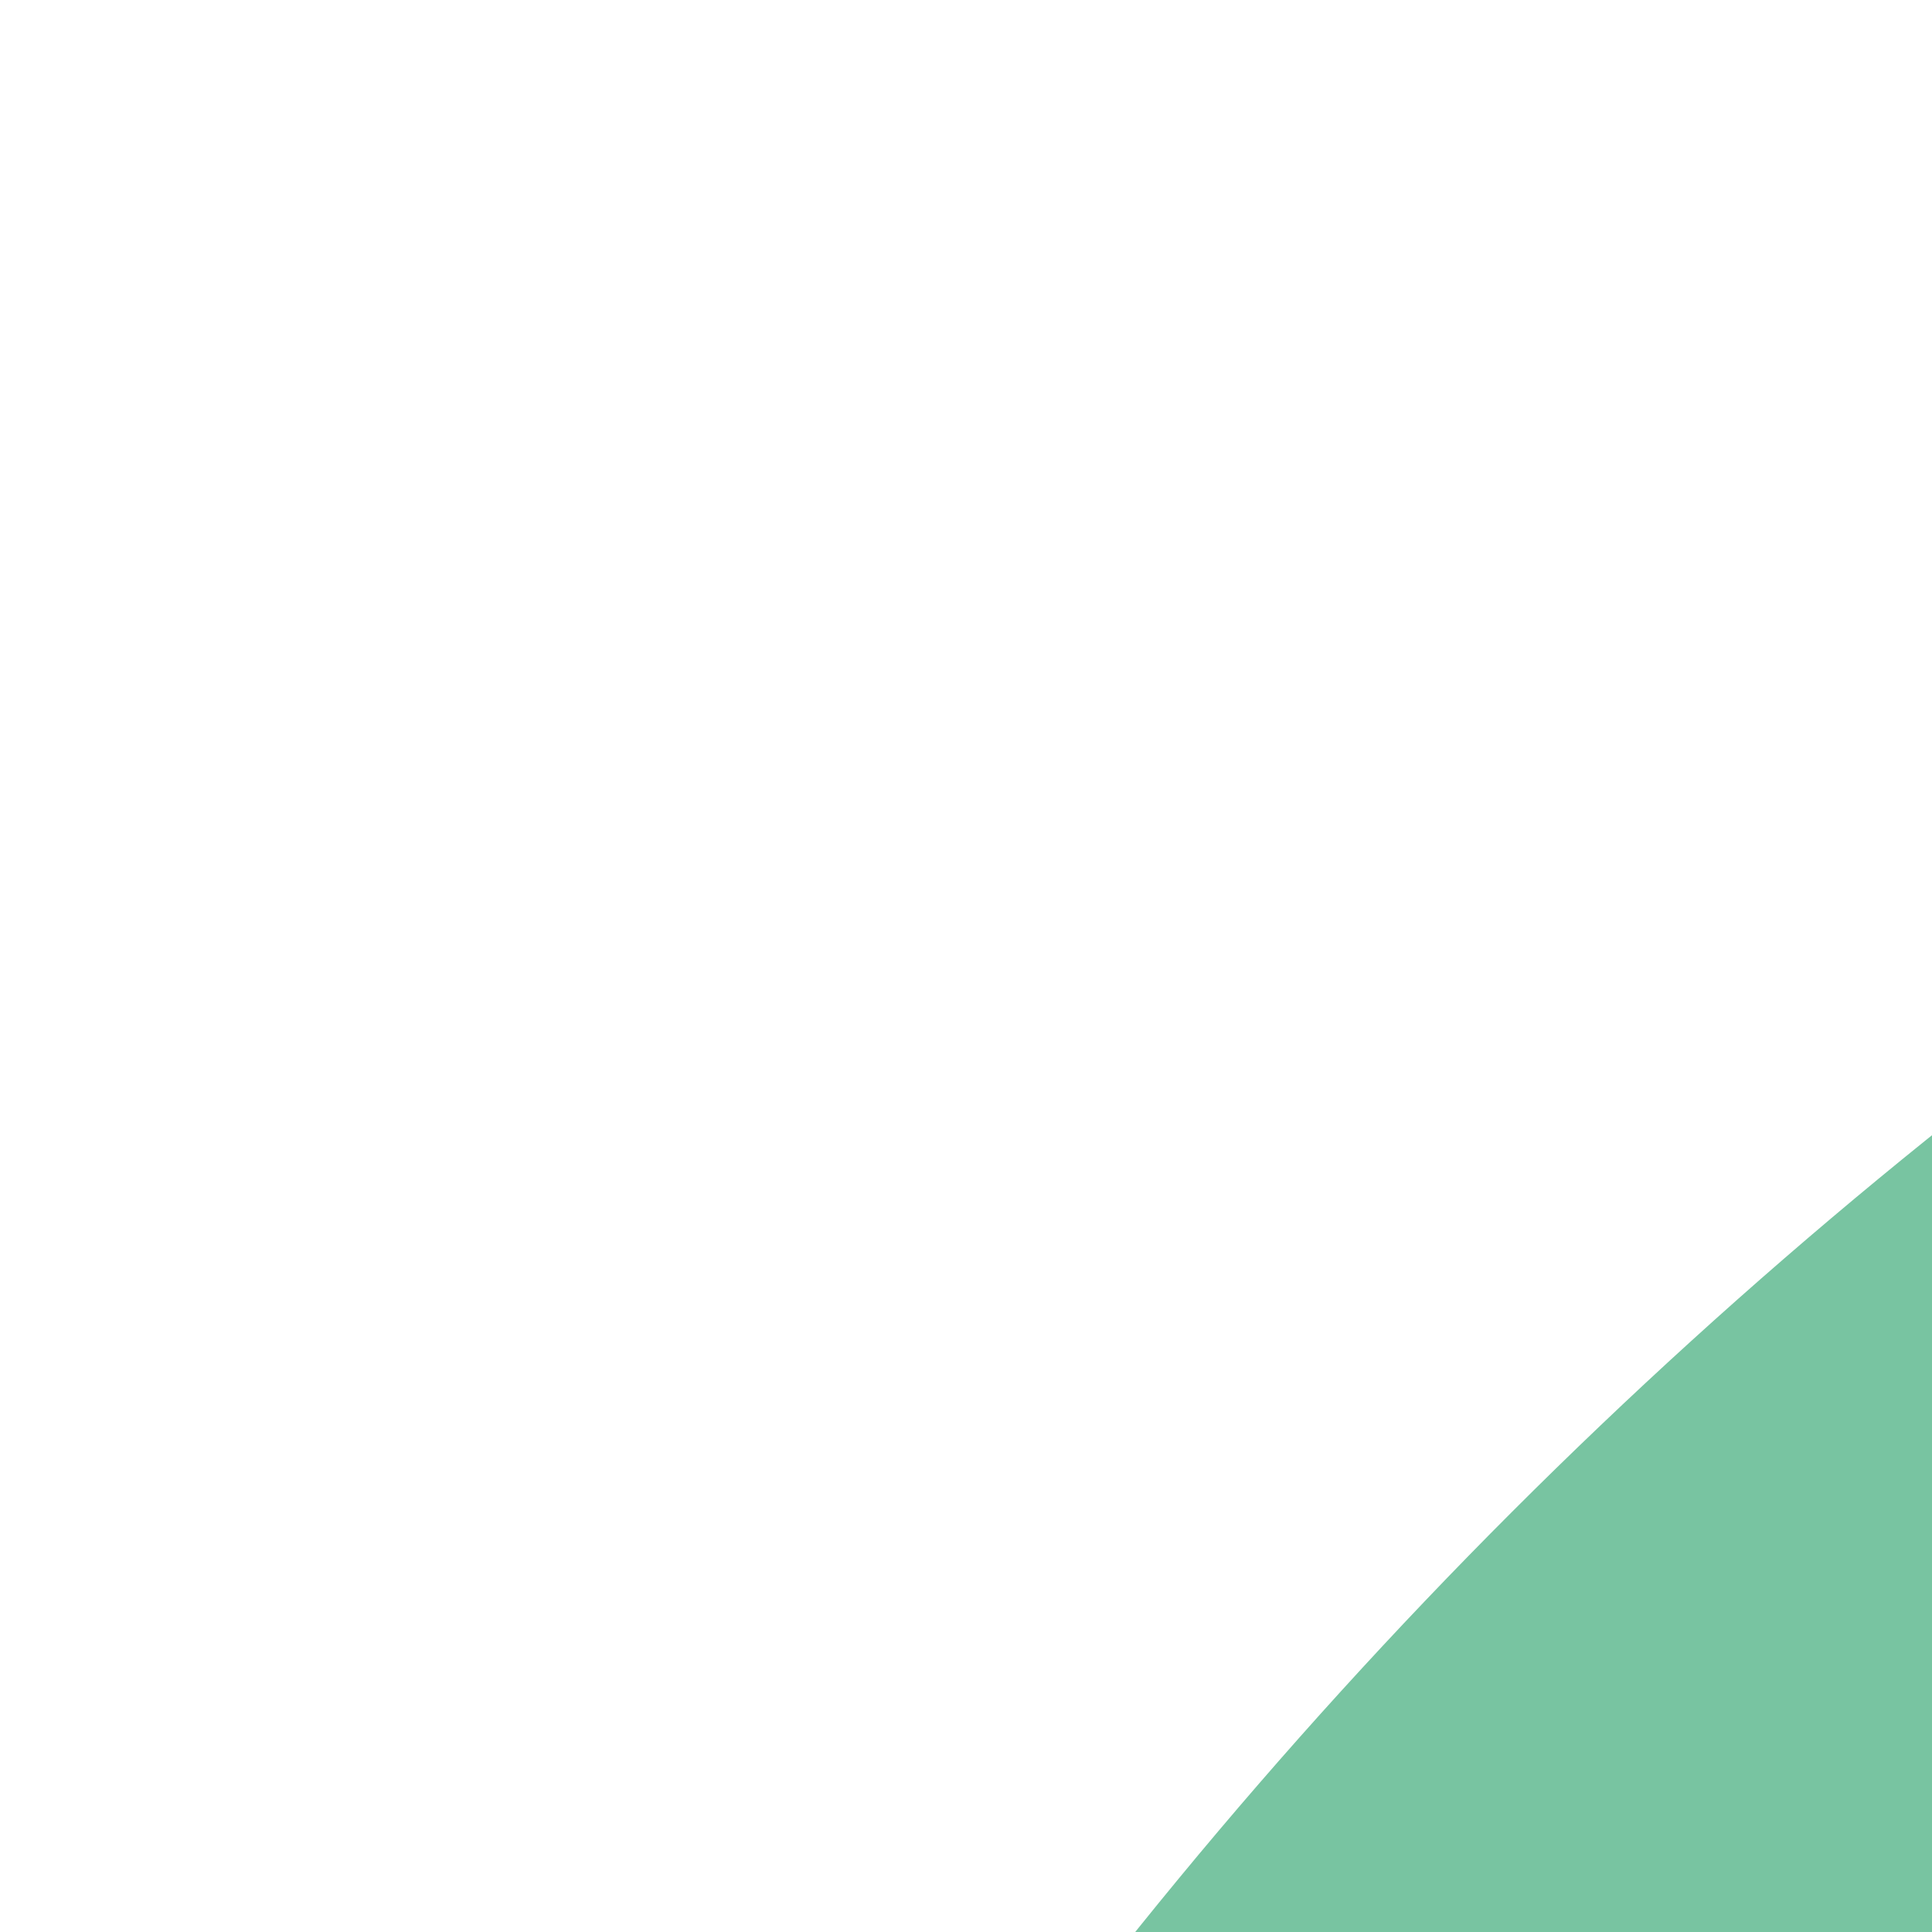
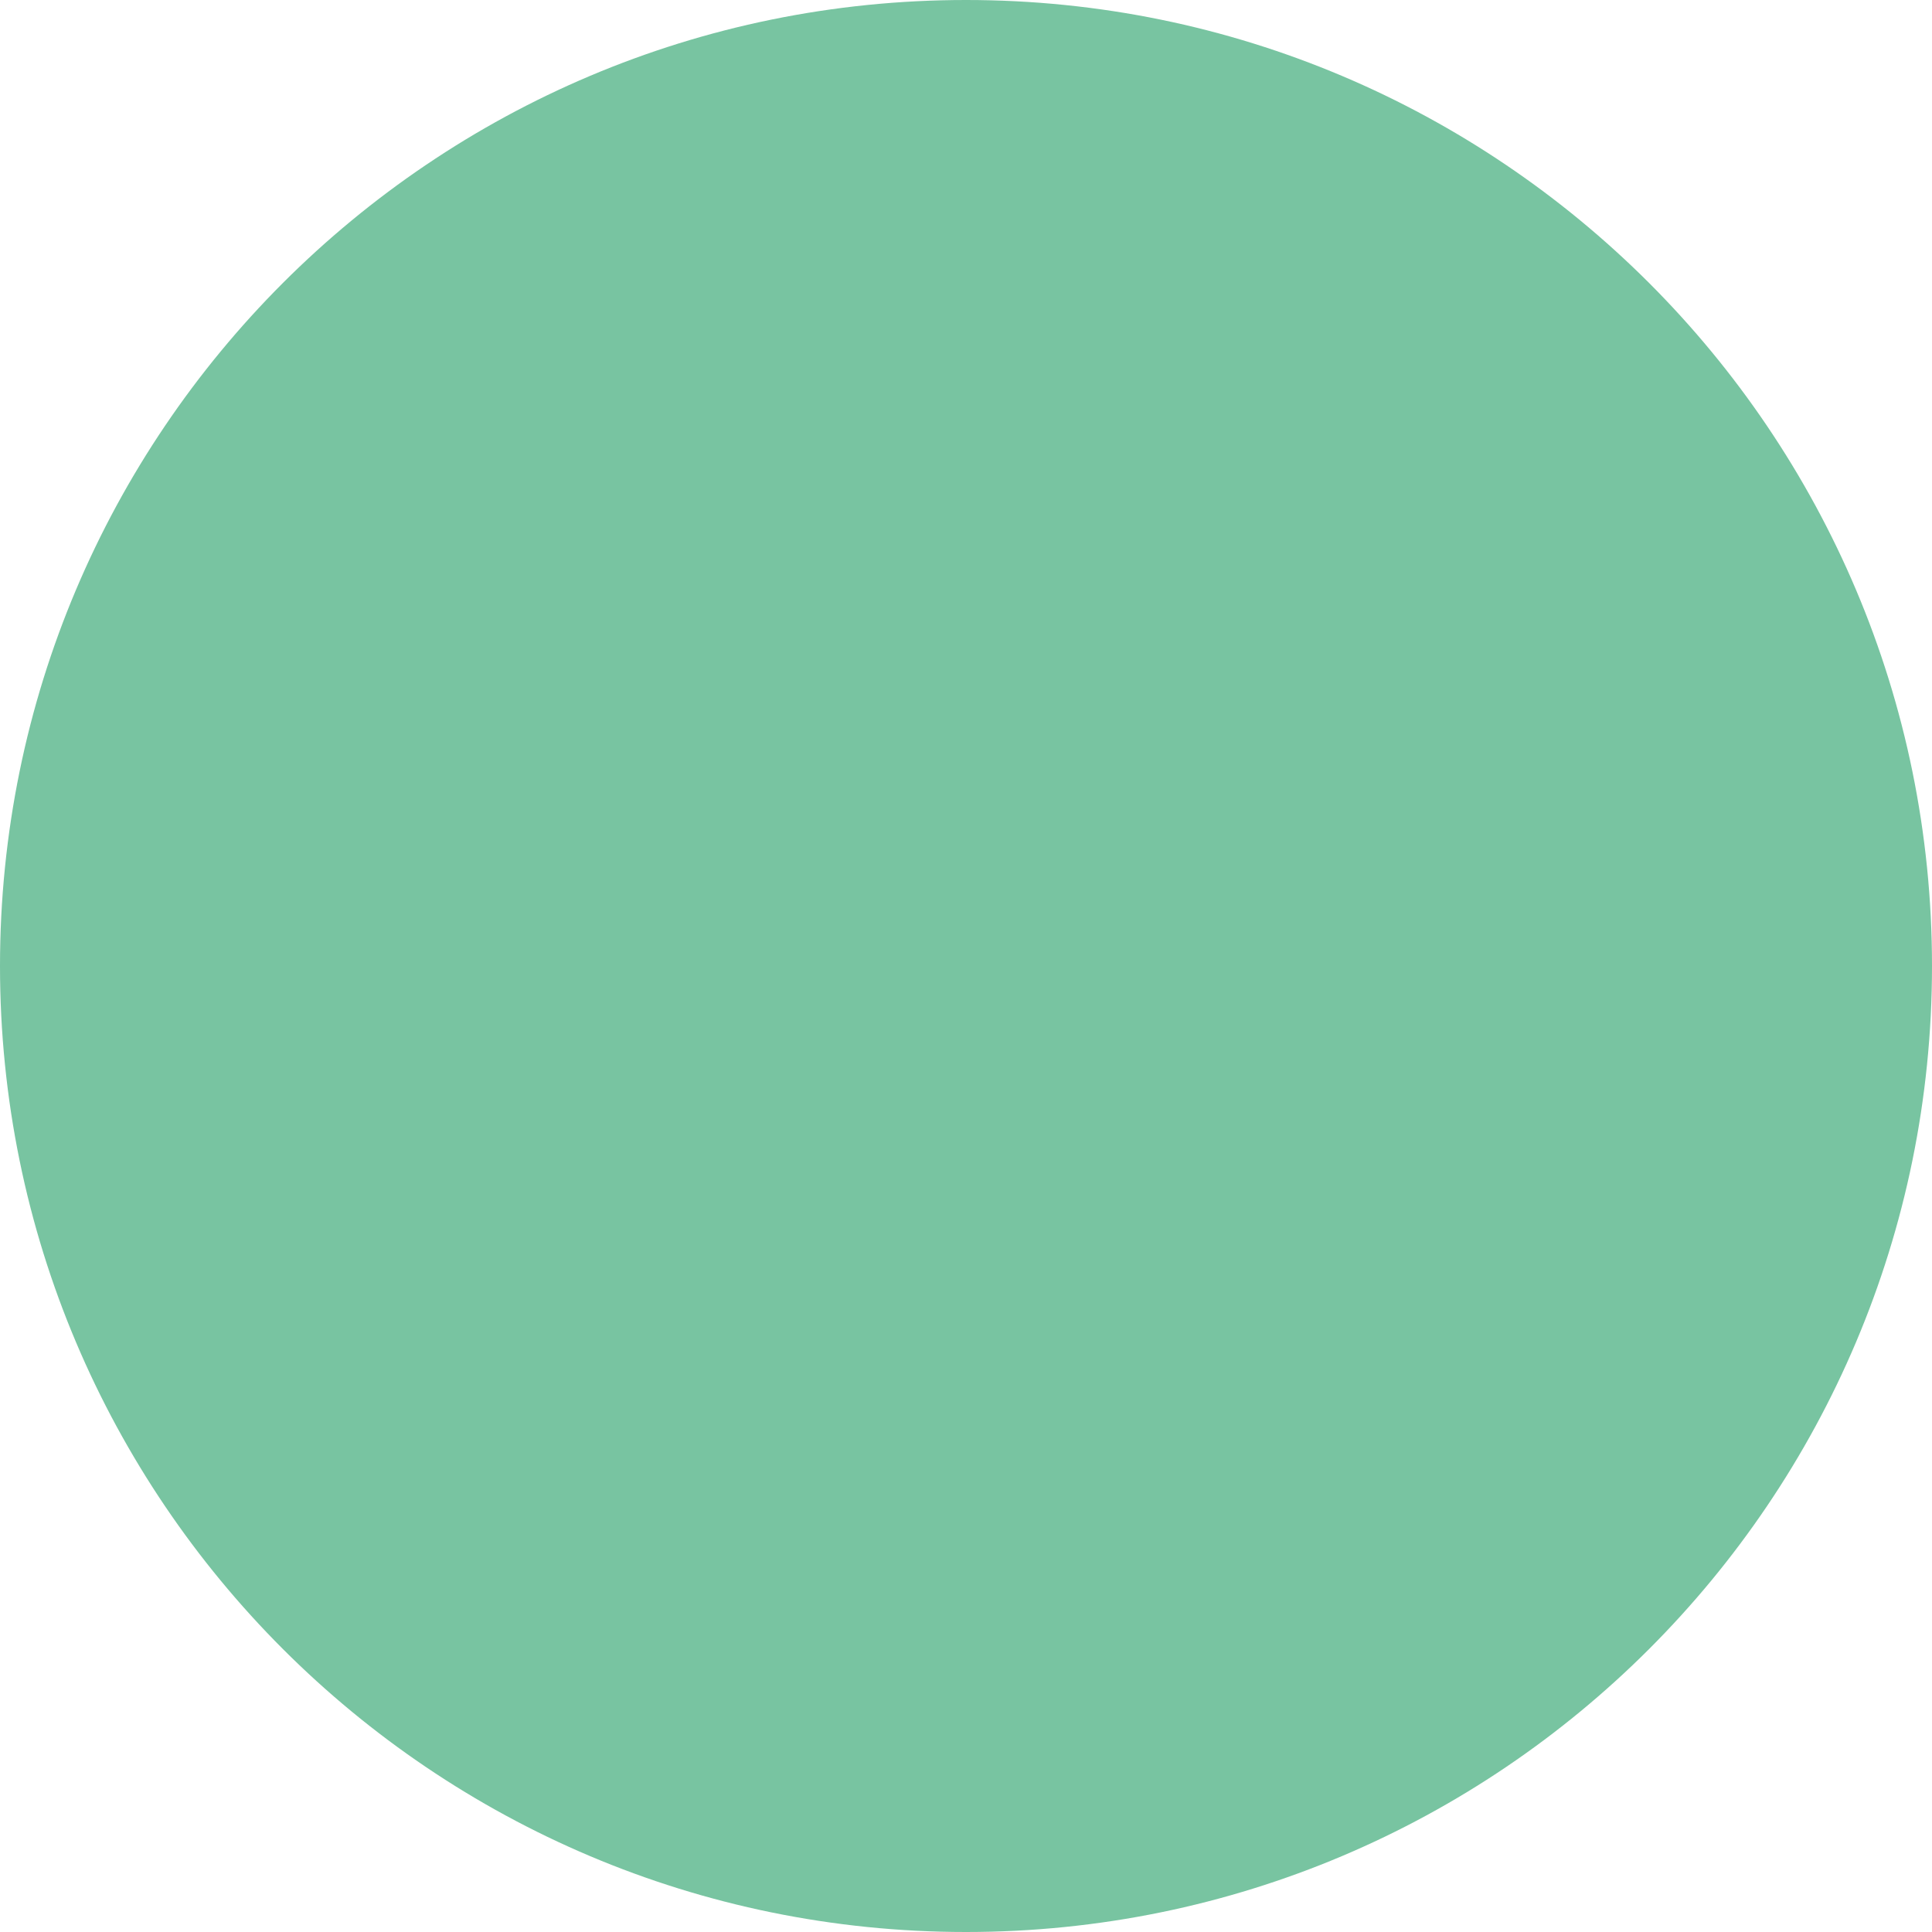
- <svg xmlns="http://www.w3.org/2000/svg" width="128" height="128" viewBox="0 0 128 128" fill="none">
+ <svg xmlns="http://www.w3.org/2000/svg" width="684" height="684" viewBox="0 0 684 684" fill="none">
  <path d="M684 342C684 530.881 530.881 684 342 684C153.119 684 0 530.881 0 342C0 153.119 153.119 0 342 0C530.881 0 684 153.119 684 342Z" fill="#78C4A1" />
</svg>
